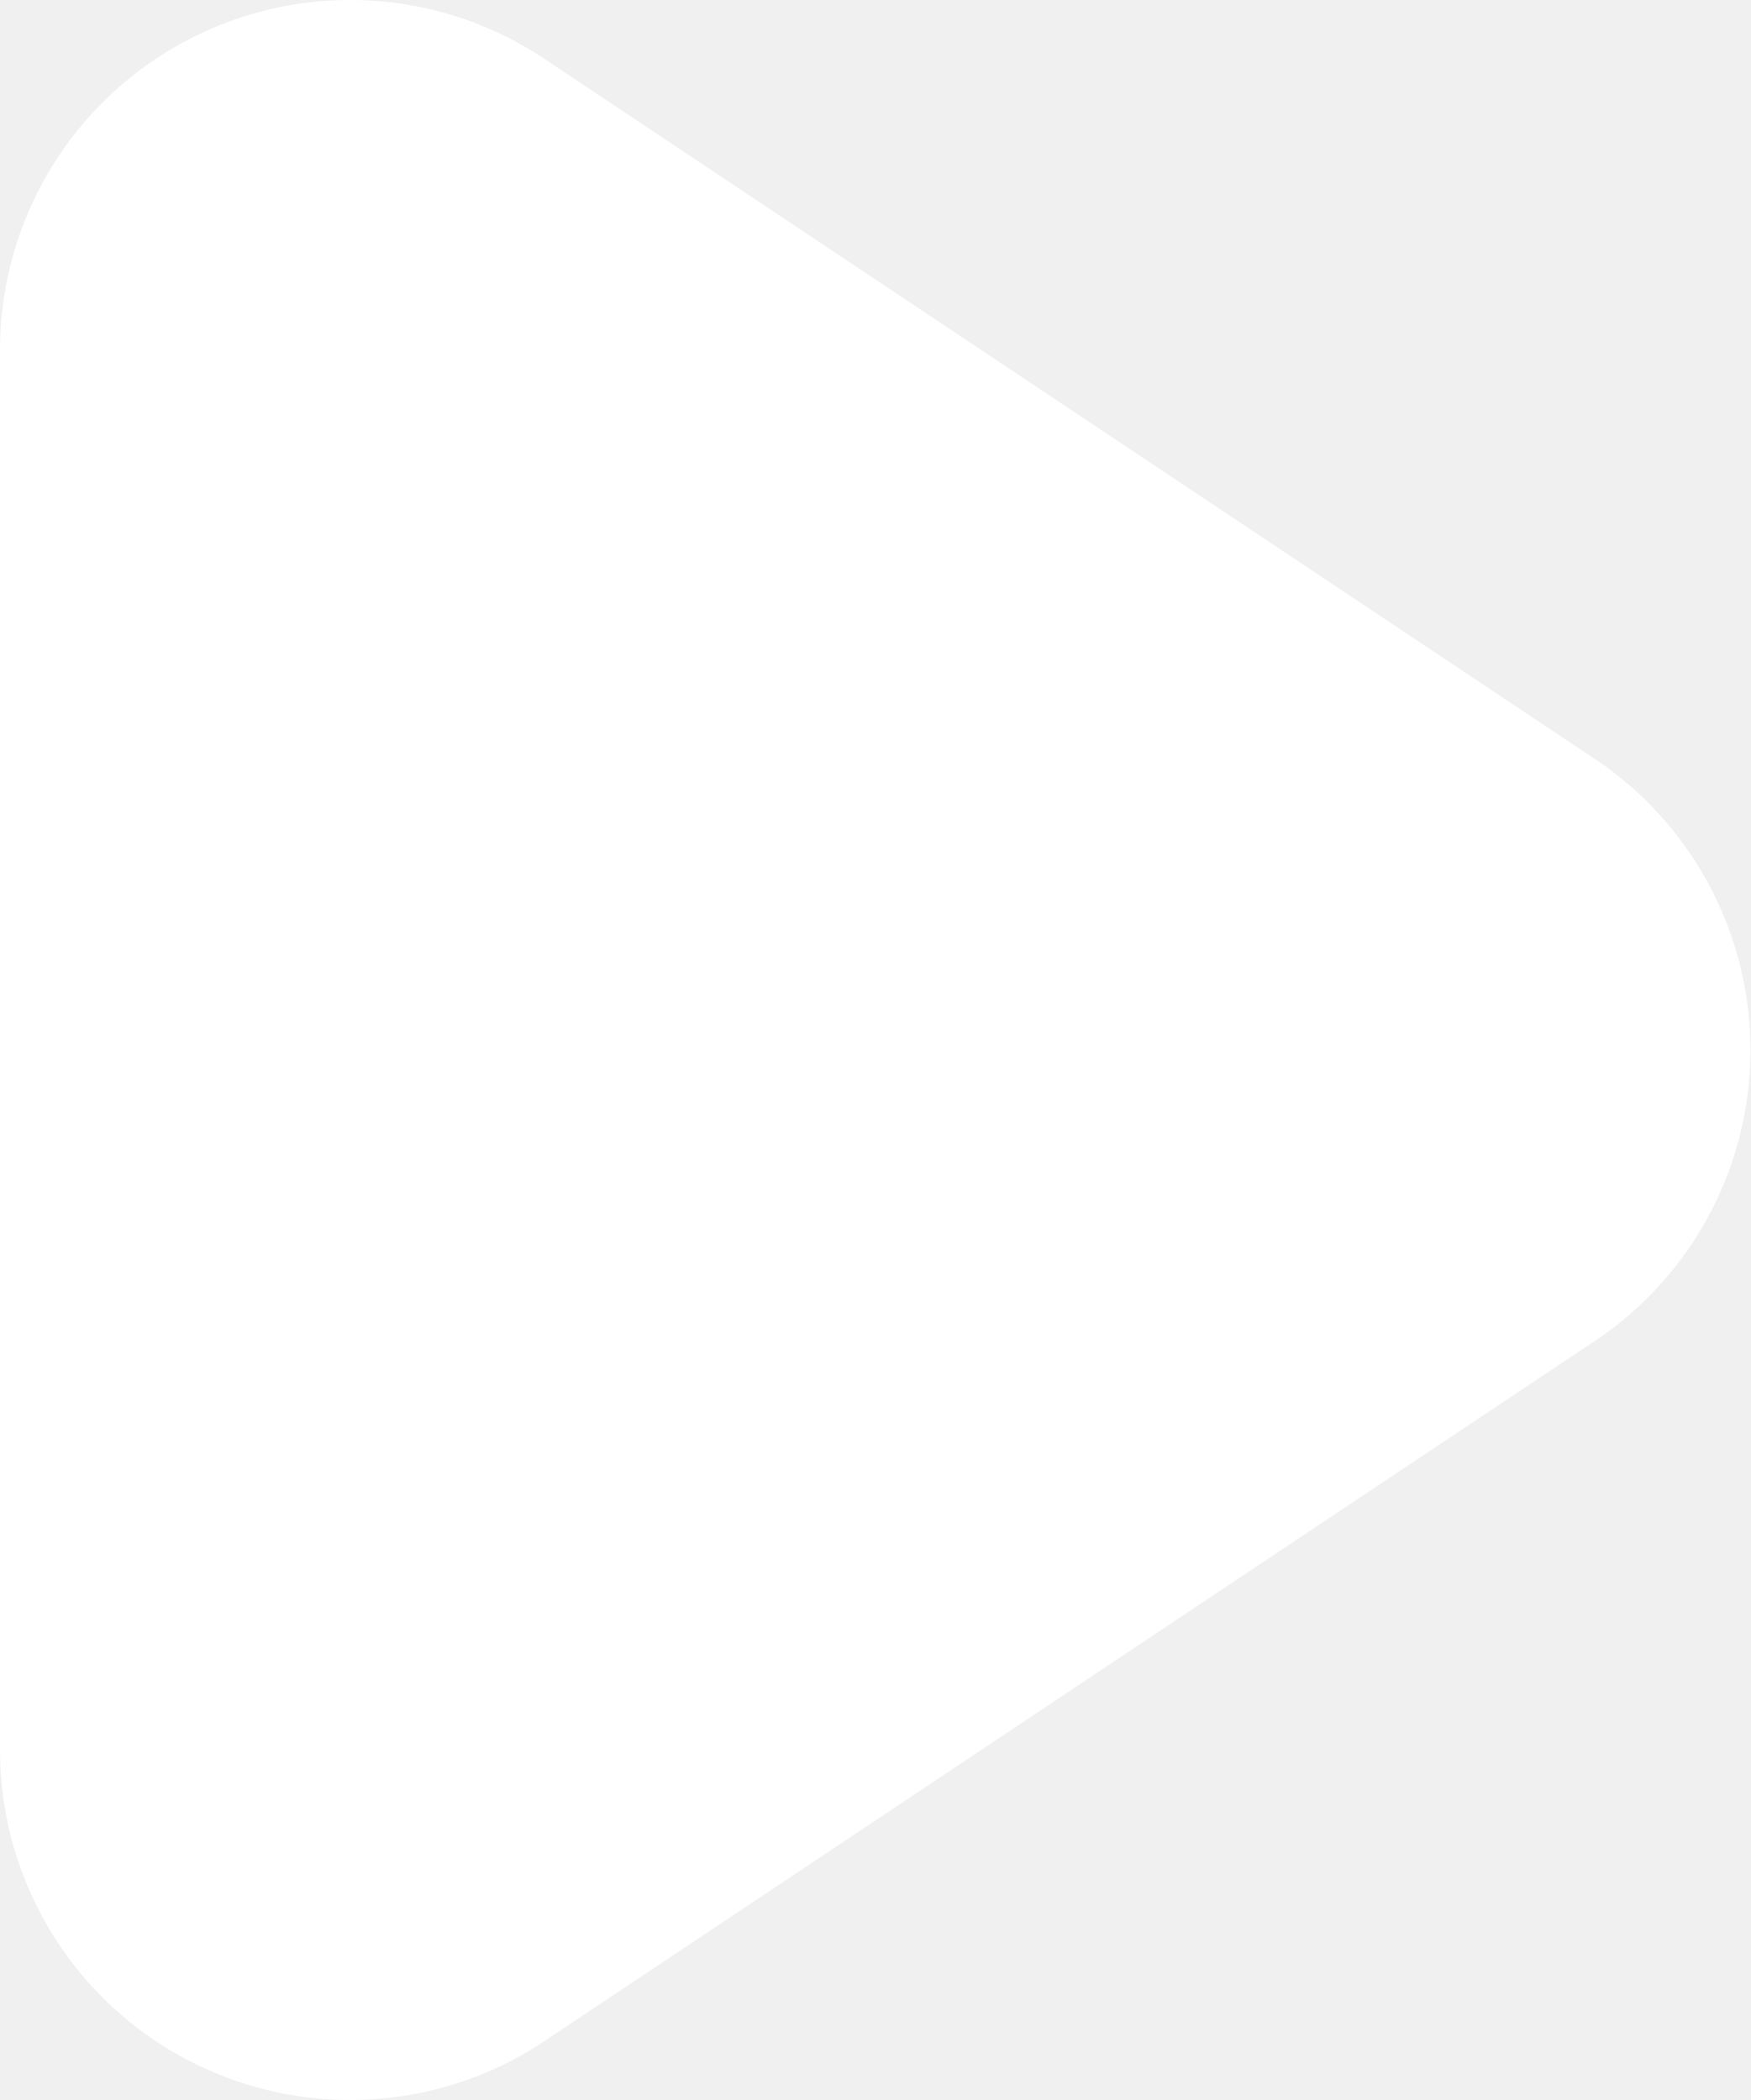
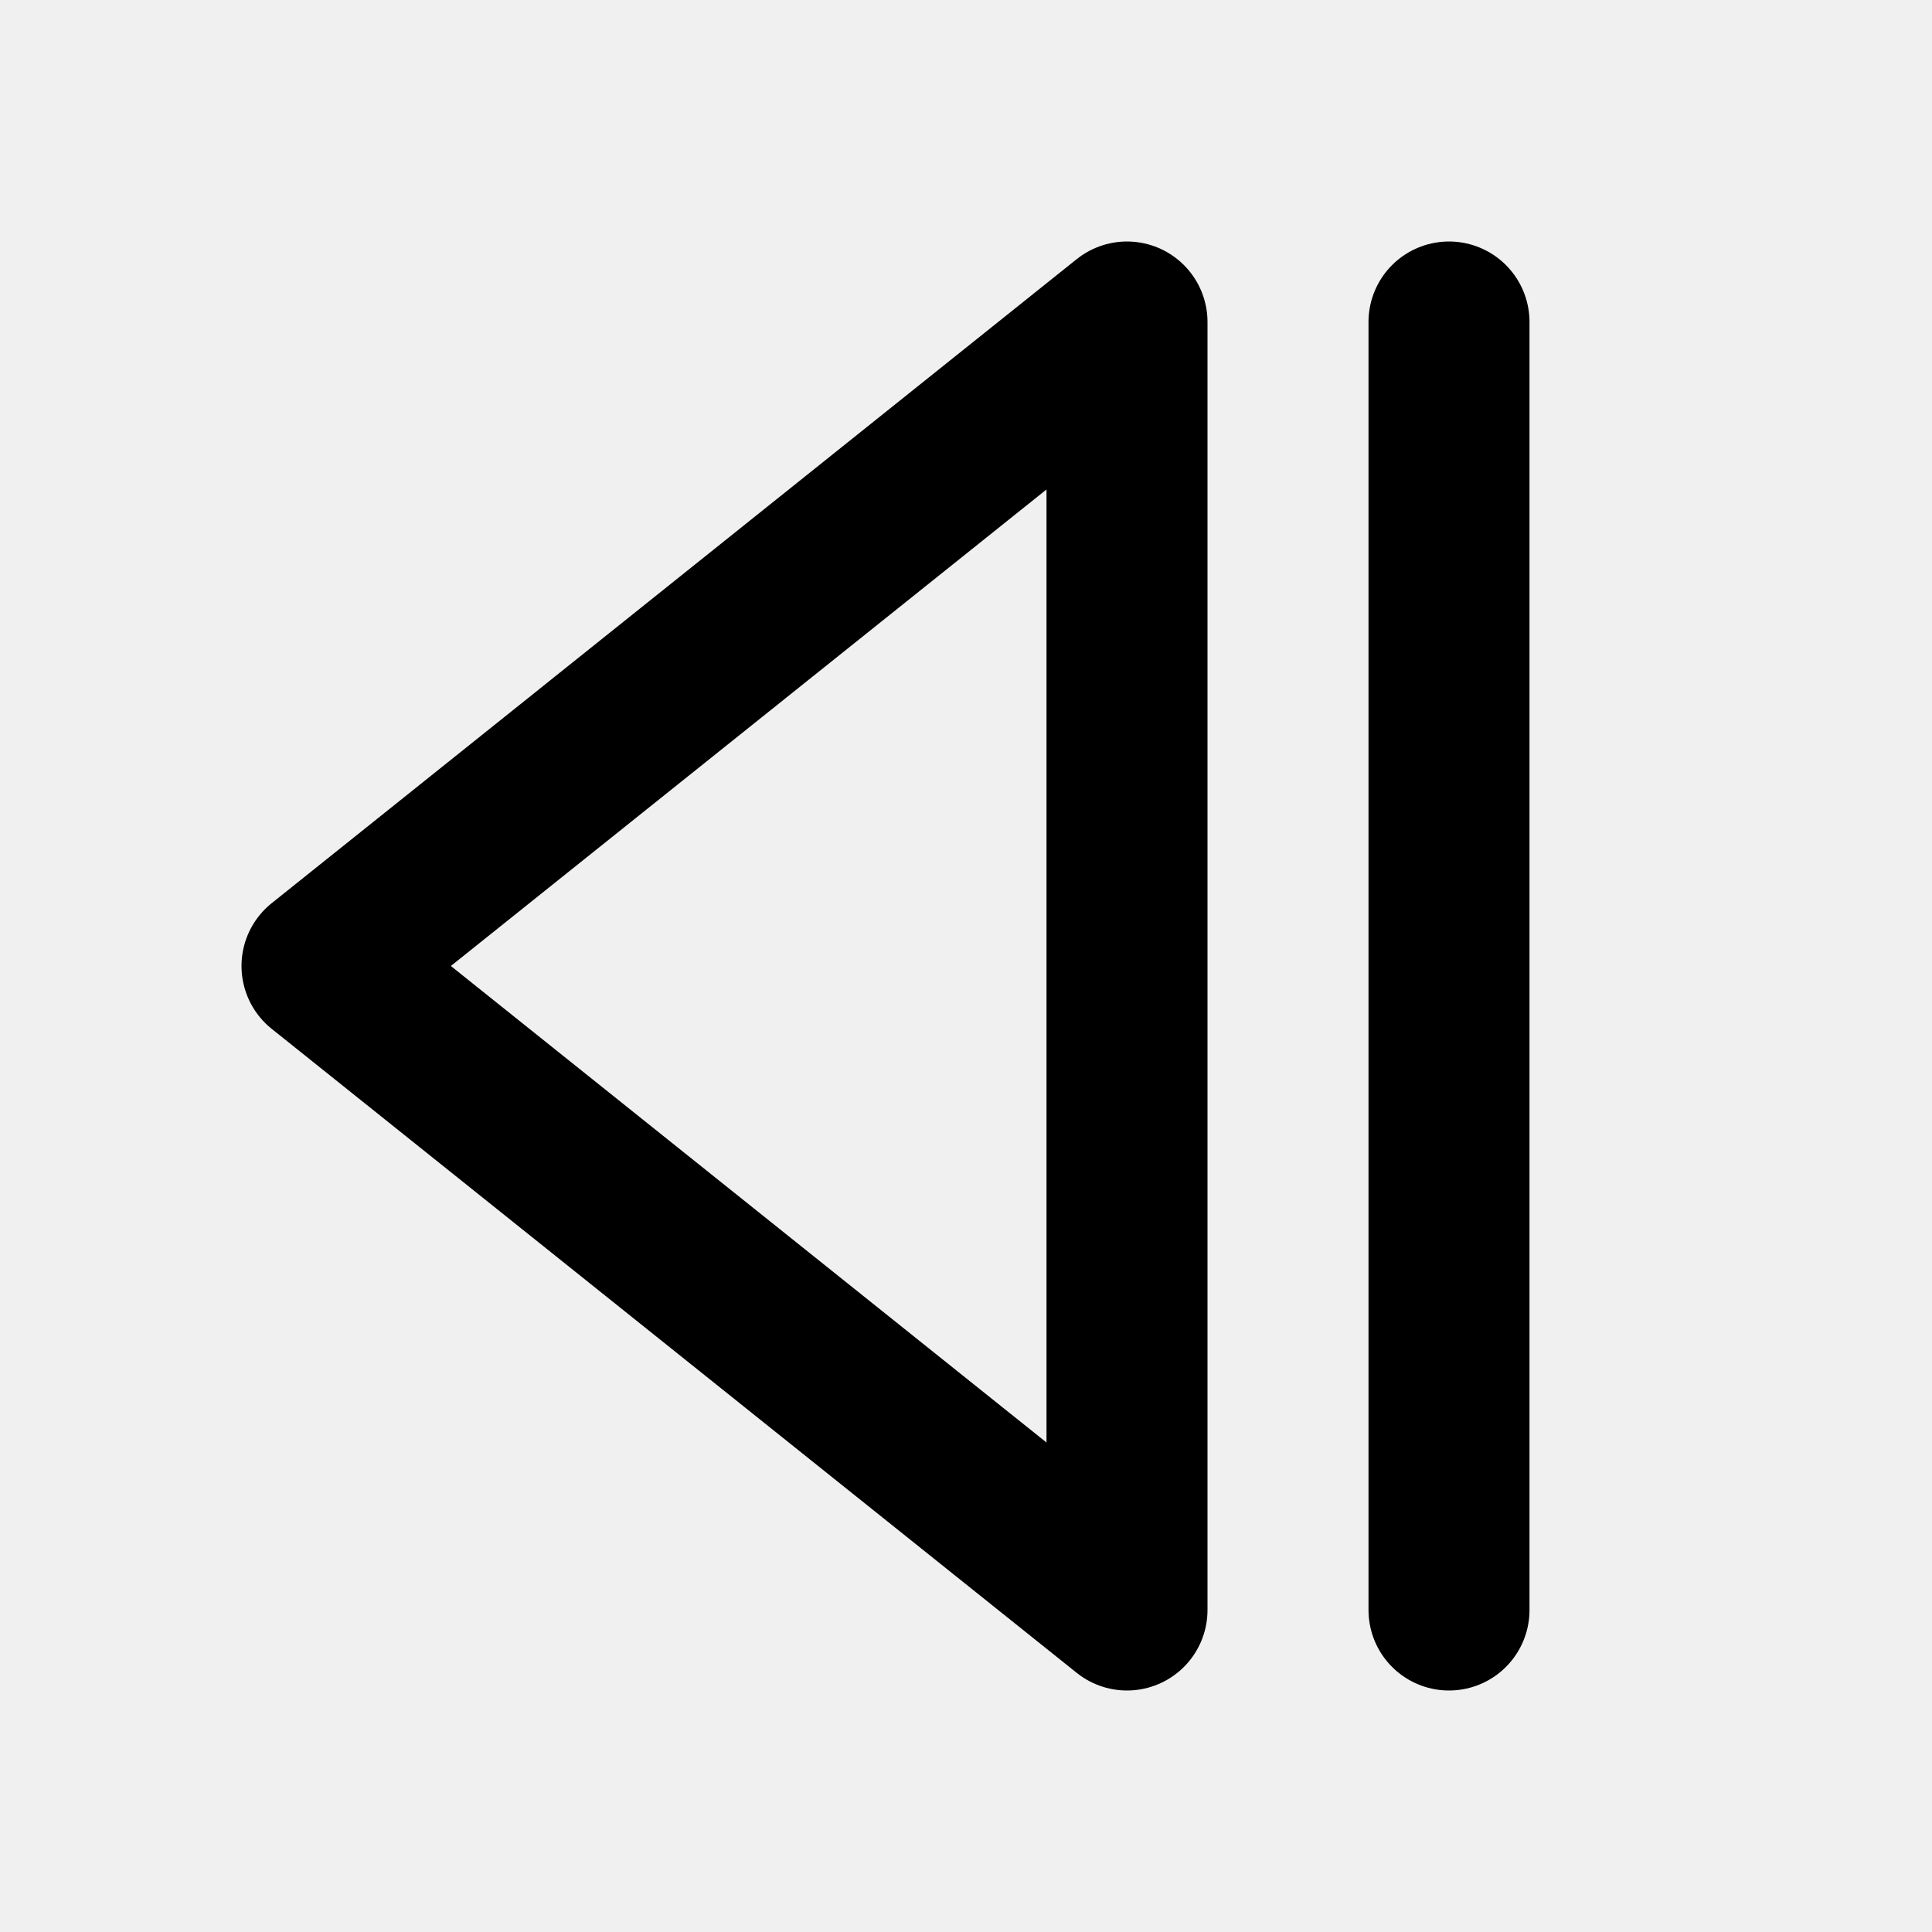
- <svg xmlns="http://www.w3.org/2000/svg" width="5" height="6" viewBox="0 0 5 6" id="svg2" version="1.1">
-   <defs id="defs4" />
-   <g id="layer1" transform="translate(0,-1046.362)">
-     <path style="fill:#ffffff;fill-opacity:1;fill-rule:evenodd;stroke:#ffffff;stroke-width:2;stroke-linecap:round;stroke-linejoin:round;stroke-miterlimit:4;stroke-dasharray:none;stroke-opacity:1" d="m 4,1049.362 -3,-2 0,4 z" id="path4247" />
-   </g>
+ <svg xmlns="http://www.w3.org/2000/svg" width="24" height="24" viewBox="0 0 24 24" fill="none" stroke="currentColor" stroke-width="2" stroke-linecap="round" stroke-linejoin="round" class="lucide lucide-step-back">
+   <line x1="18" x2="18" y1="20" y2="4" />
+   <polygon points="14,20 4,12 14,4" />
</svg>
